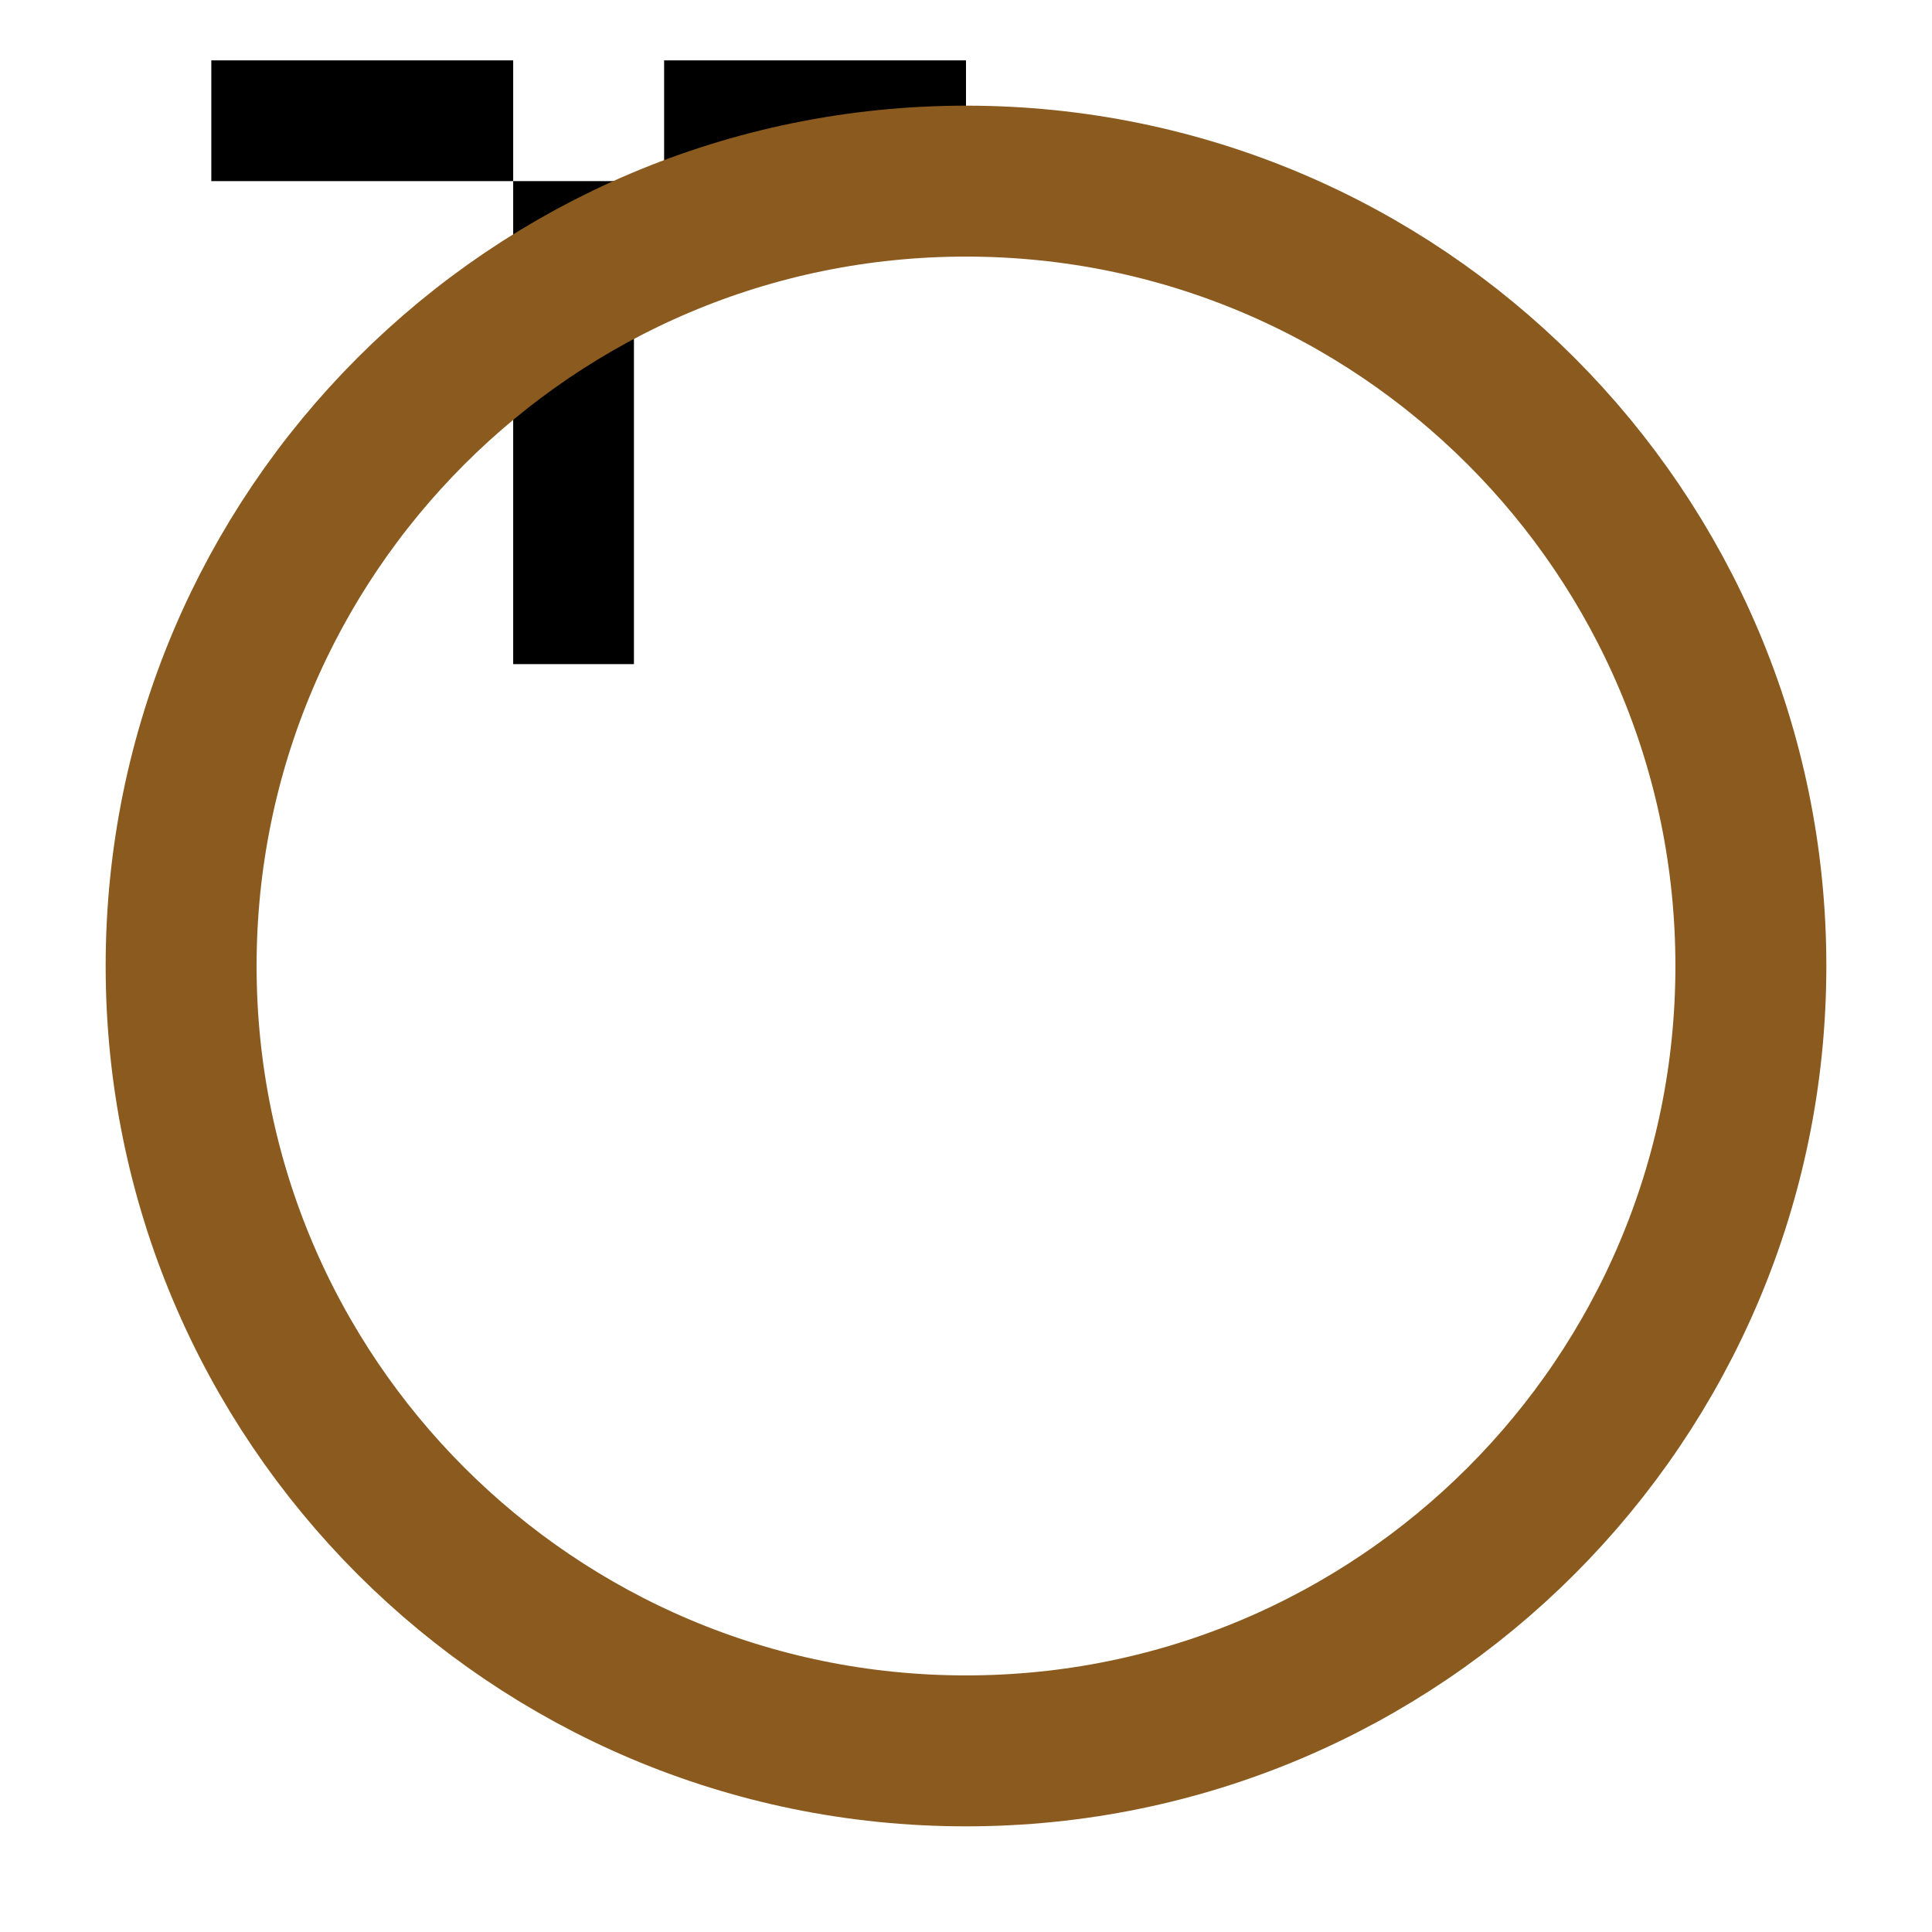
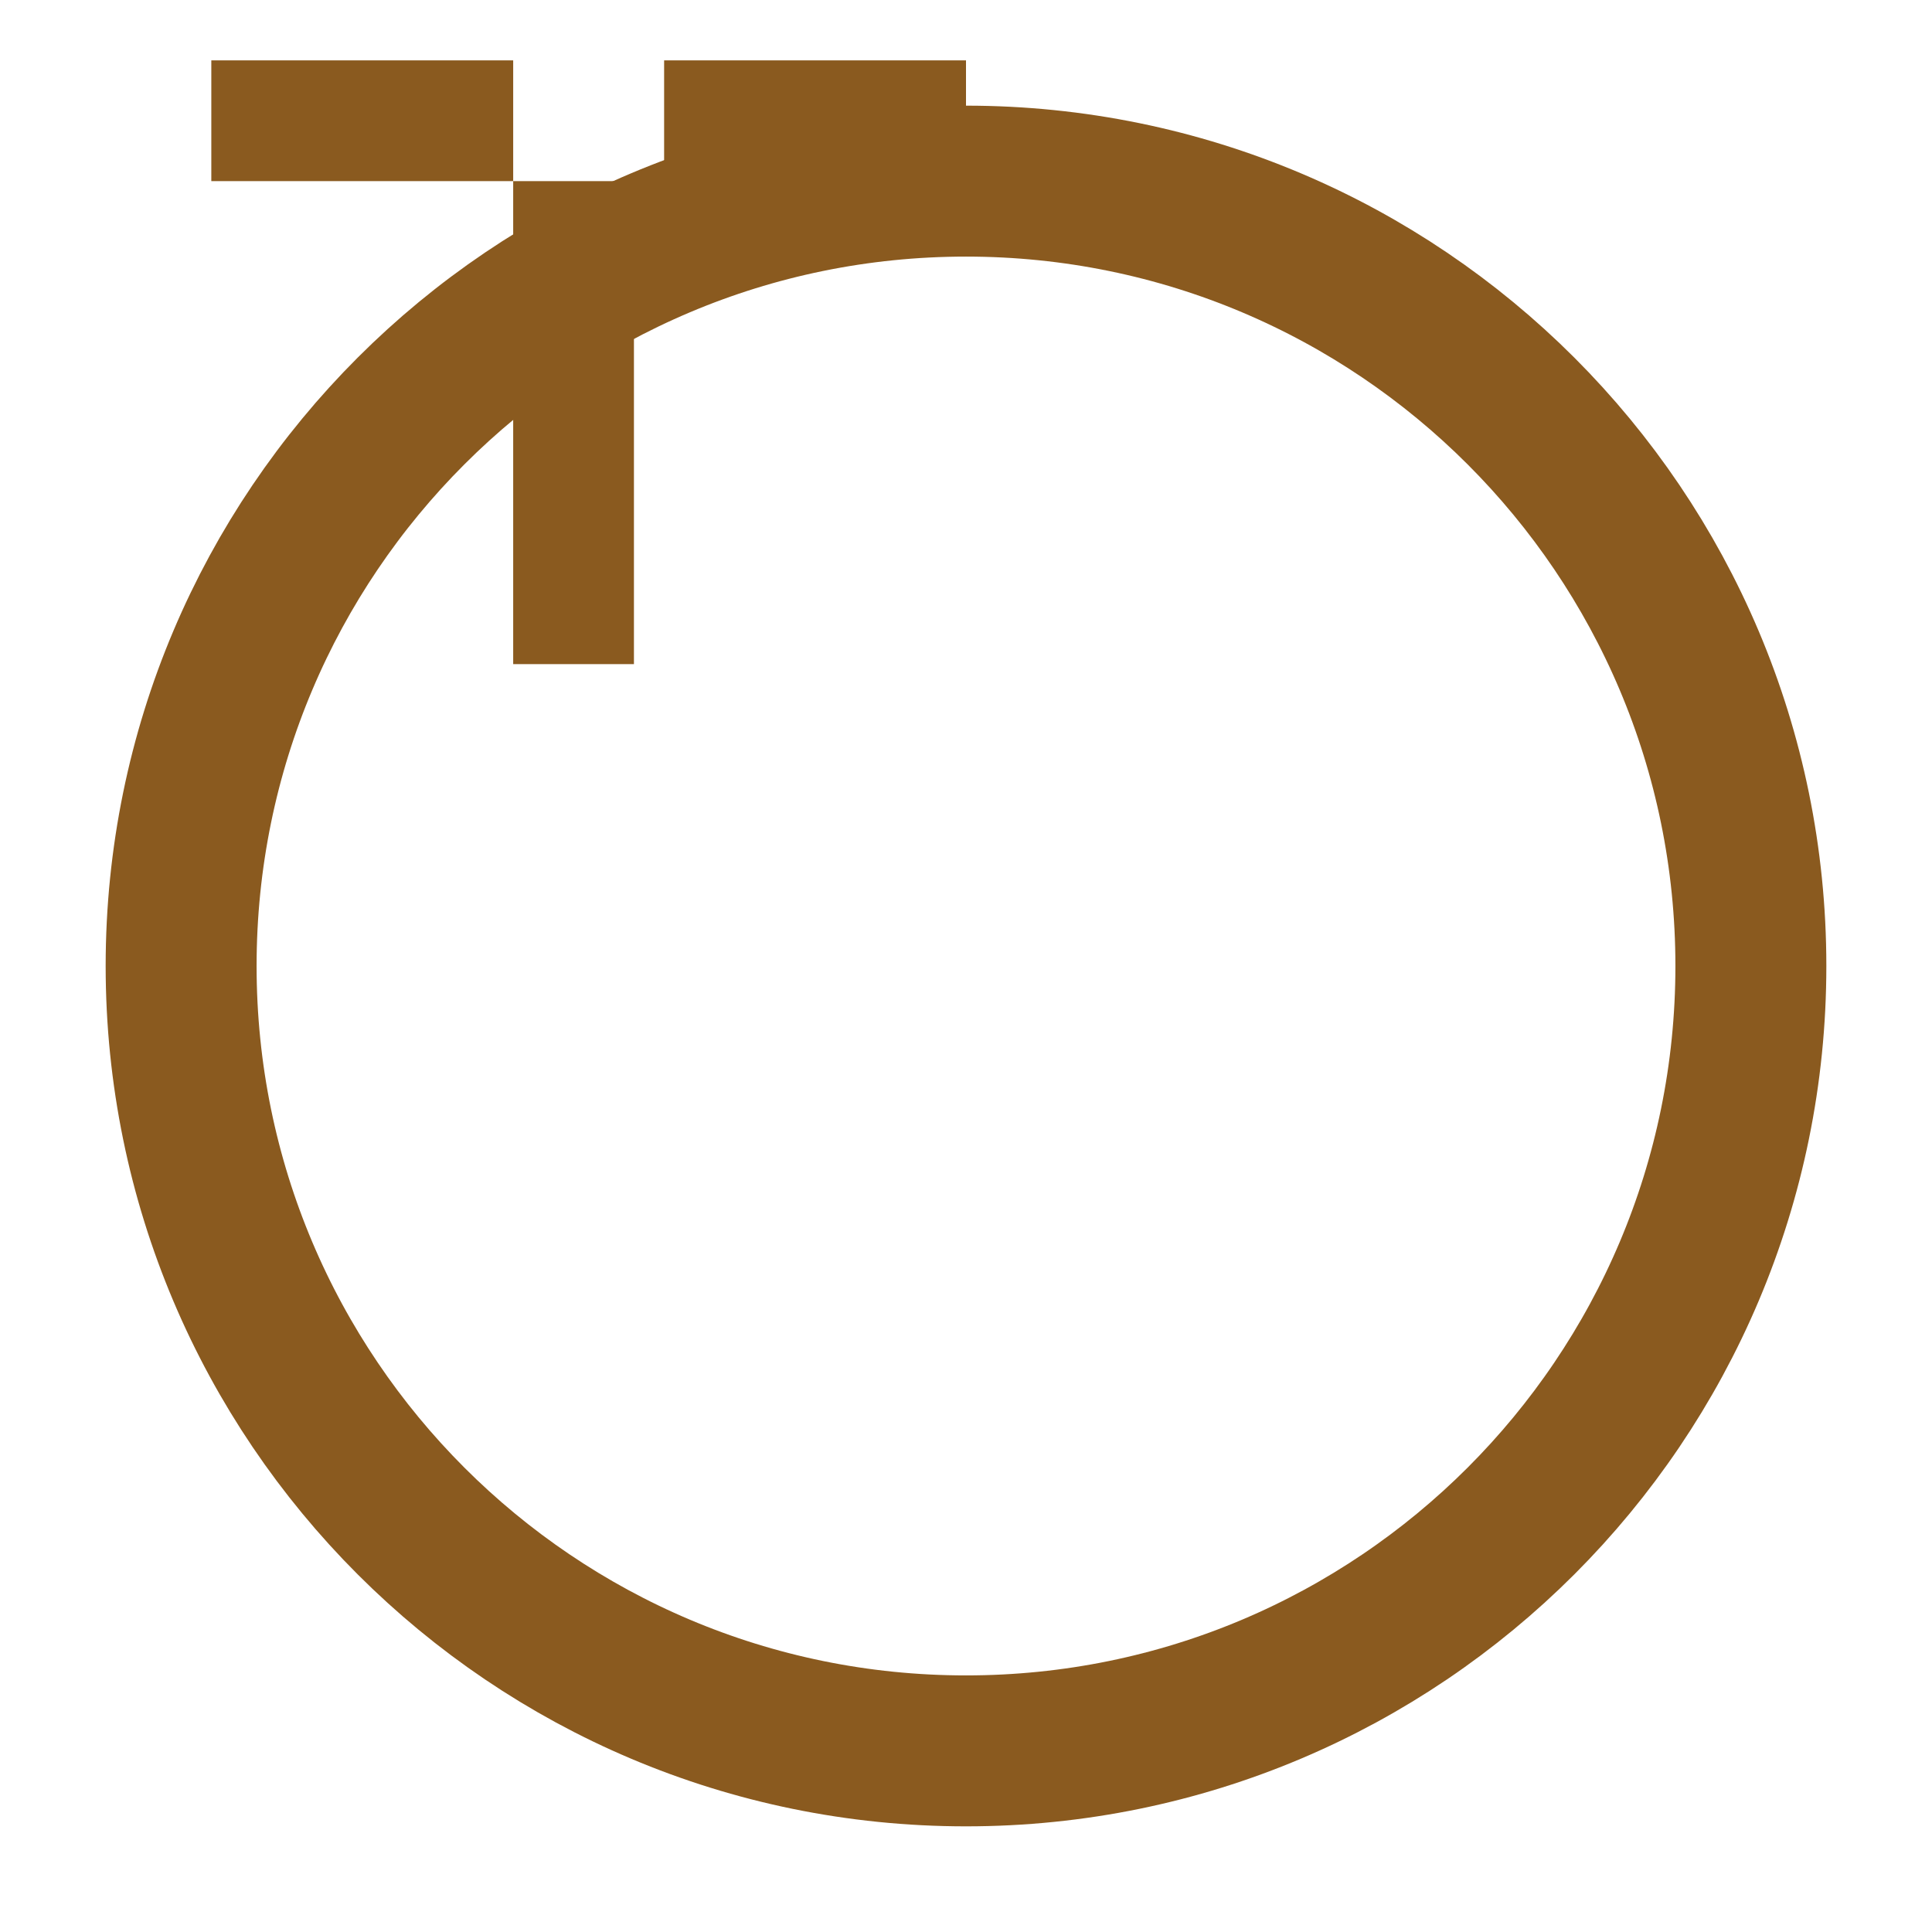
- <svg xmlns="http://www.w3.org/2000/svg" viewBox="0 0 64 64" class="lucide lucide-shopping-cart">
-   <path d="M22 2h10v4H22zM7 2v4h10V2zm10 4h4v16h-4z" />
-   <circle cx="32" cy="32" r="26" fill="none" stroke="#8a5a1f" stroke-width="5" stroke-linecap="round" />
-   <line x1="24" y1="20" x2="24" y2="10" />
-   <line x1="40" y1="20" x2="40" y2="10" />
+ <svg xmlns="http://www.w3.org/2000/svg" viewBox="0 0 64 64" width="16" height="16">
+   <animateTransform attributeName="transform" type="rotate" from="0 32 32" to="360 32 32" dur="25s" repeatCount="indefinite" />
+   <g>
+     <path d="M22 2h10v4H22zM7 2v4h10V2zm10 4h4v16h-4z" stroke="none" fill="#8a5a1f" />
+     <circle cx="32" cy="32" r="26" fill="none" stroke="#8a5a1f" stroke-width="5" />
+     <line x1="24" y1="20" x2="24" y2="10" />
+     <line x1="40" y1="20" x2="40" y2="10" />
+   </g>
</svg>
